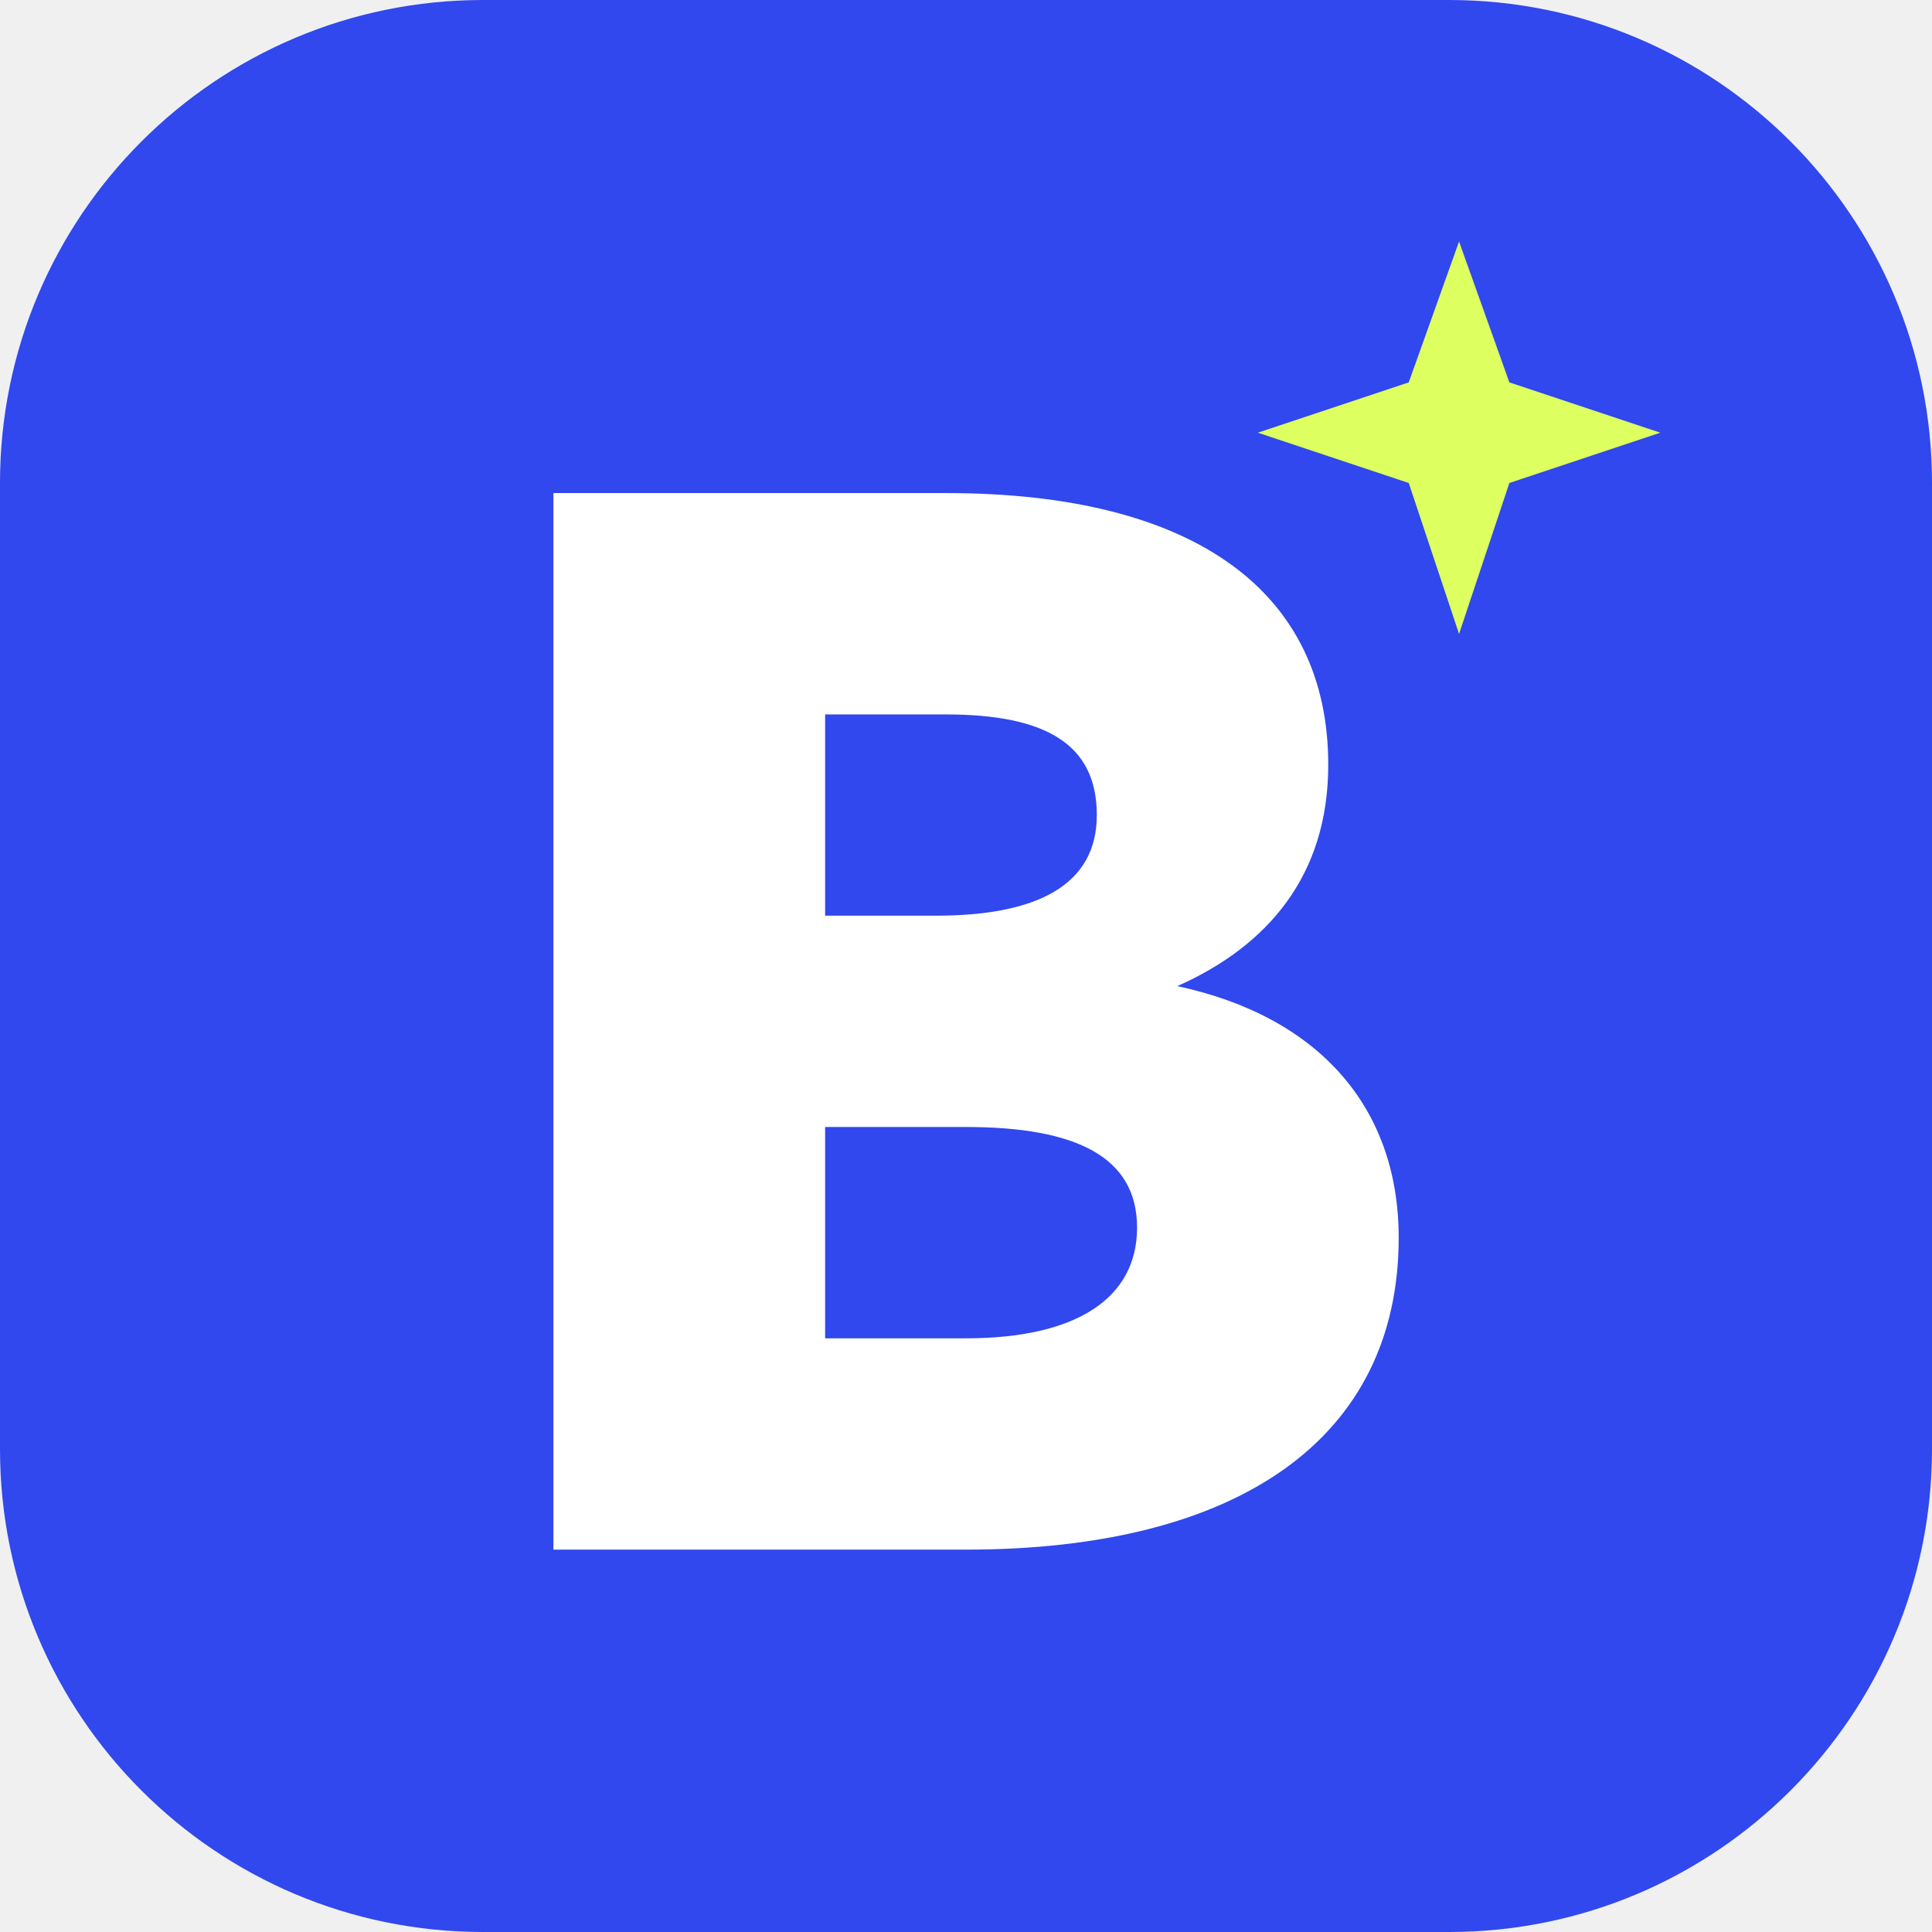
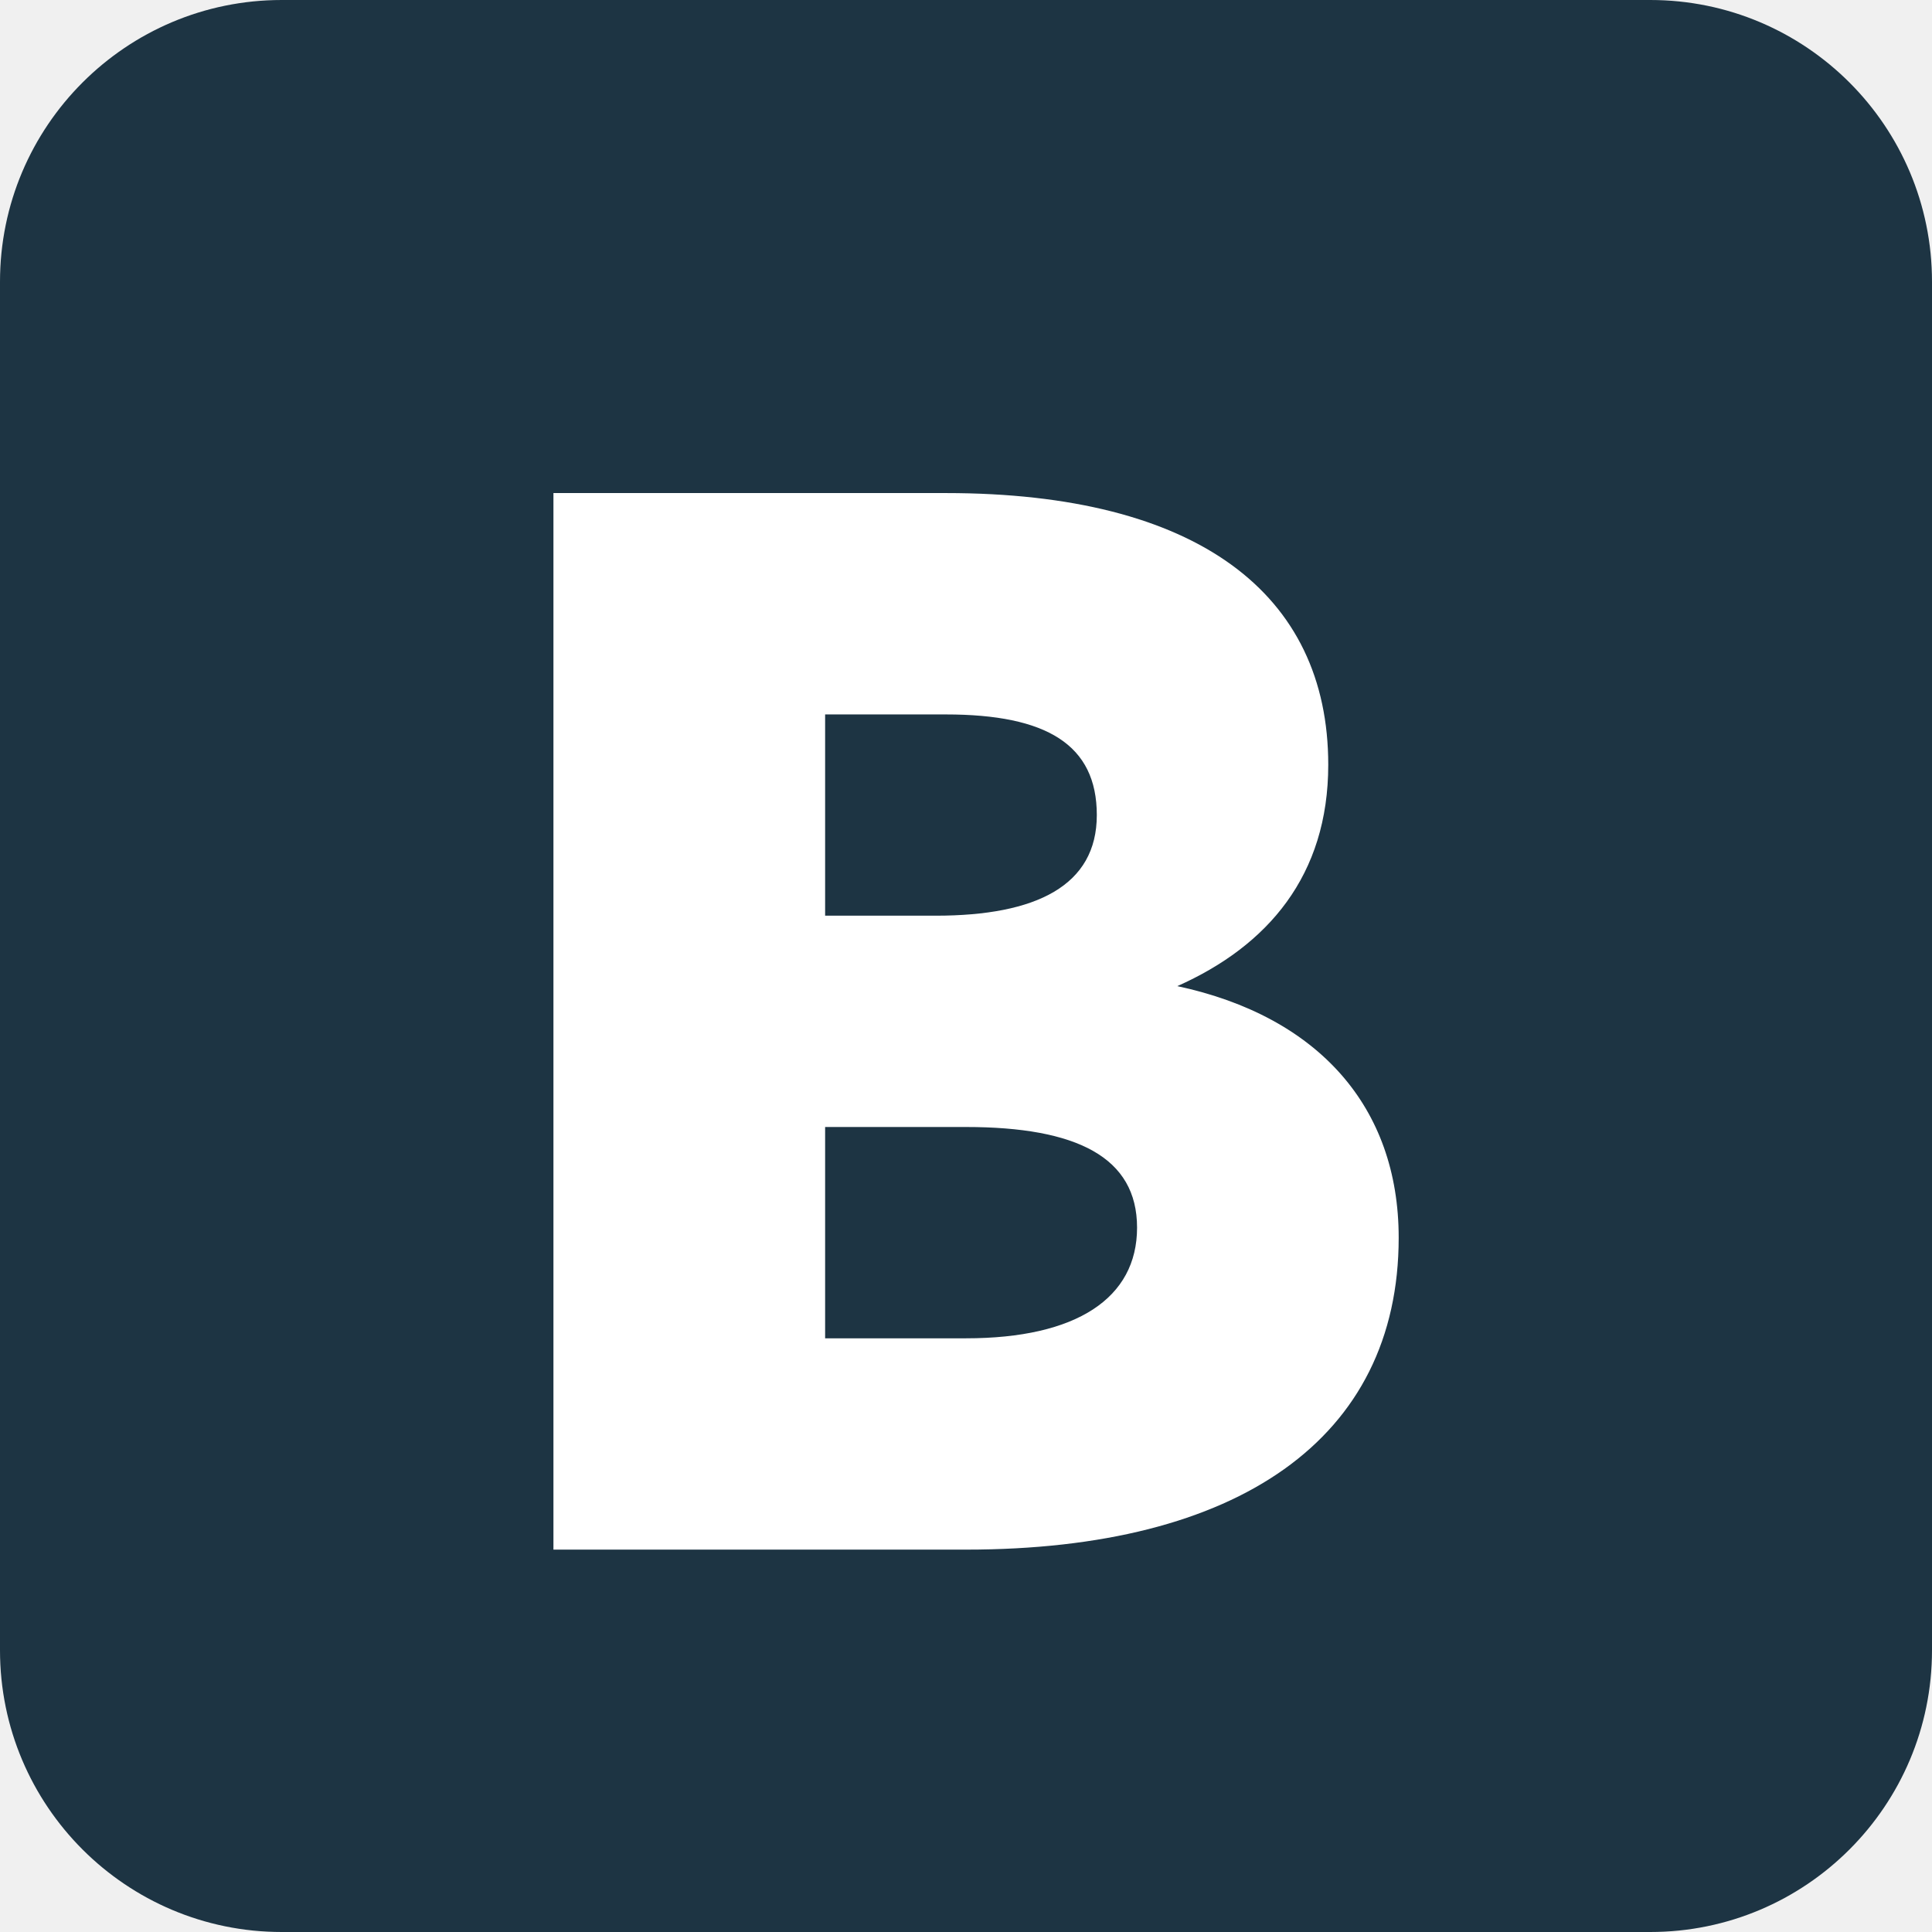
<svg xmlns="http://www.w3.org/2000/svg" width="192" height="192" viewBox="0 0 192 192">
-   <rect width="192" height="192" rx="48" fill="#3048ed" />
+   <rect width="192" height="192" rx="28" fill="#1d3443" />
  <path d="M55 49h39c25 0 38 10 38 27 0 11-6 18-15 22 14 3 22 12 22 25 0 20-16 31-43 31H55V49Zm27 22v20h11c10 0 16-3 16-10s-5-10-15-10H82Zm0 41v21h14c11 0 17-4 17-11 0-7-6-10-17-10H82Z" fill="#fff" />
-   <path d="m145 24 5 14 15 5-15 5-5 15-5-15-15-5 15-5 5-14Z" fill="#ddff5f" />
</svg>
